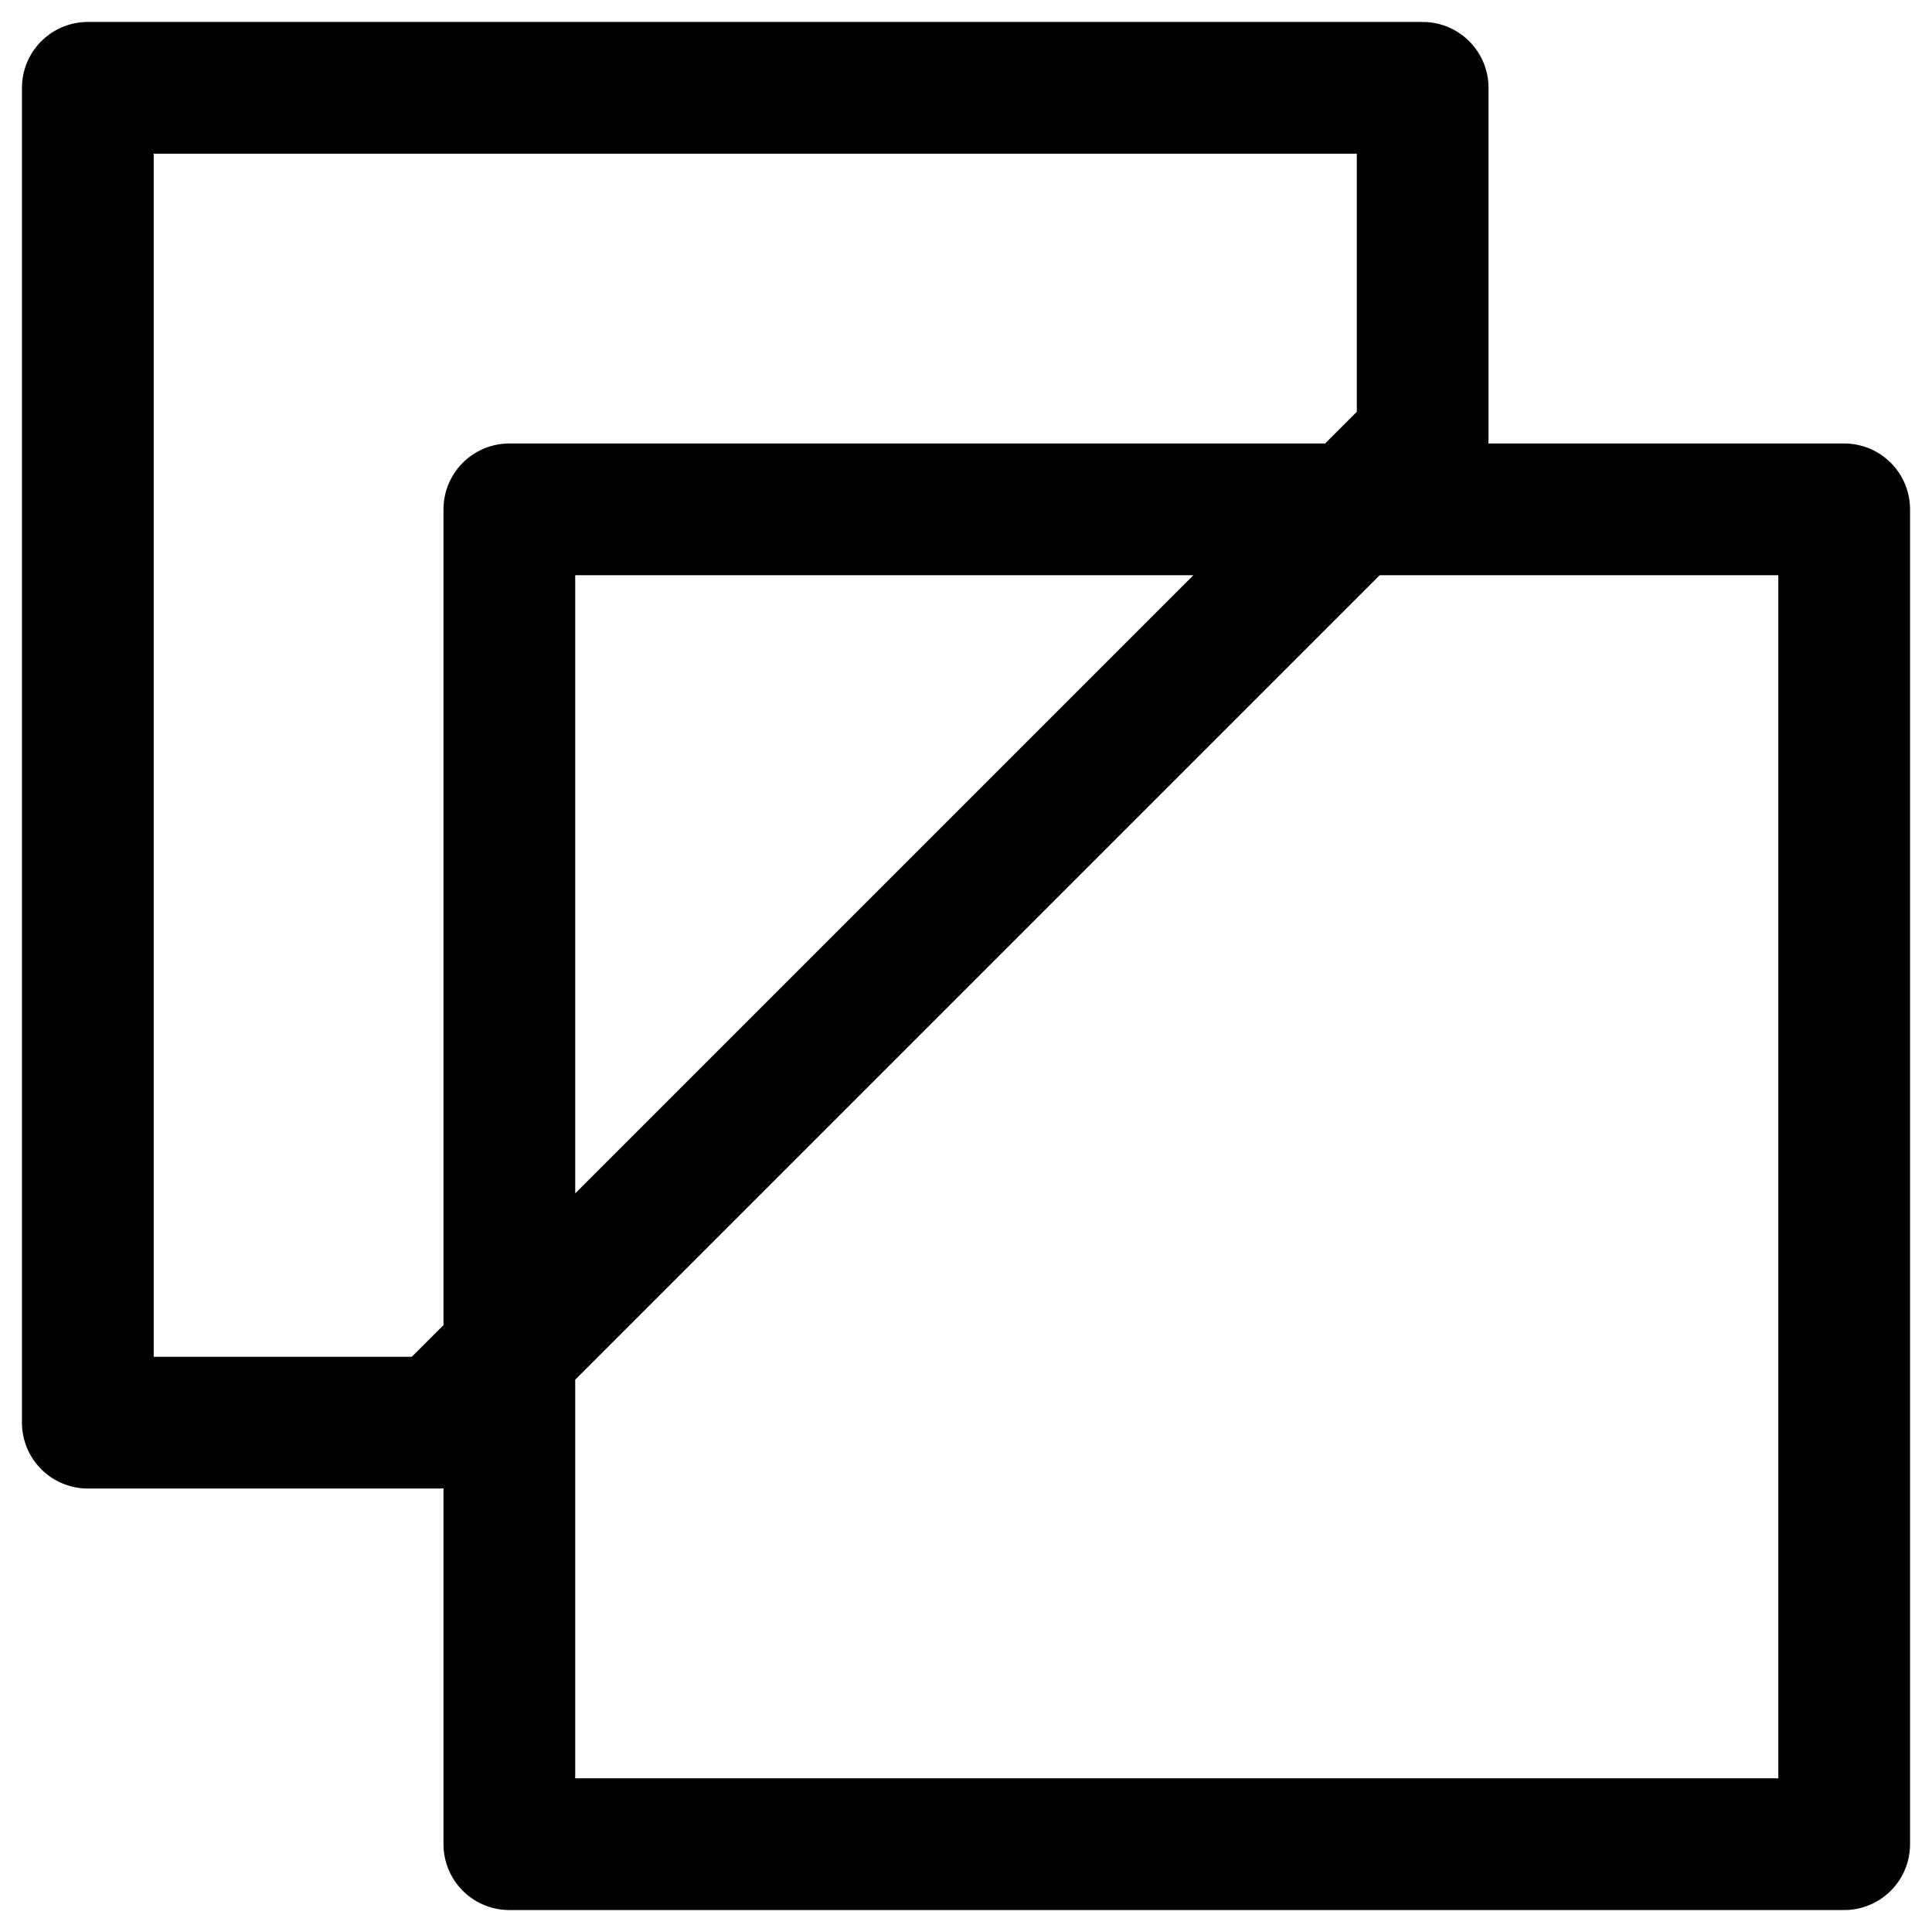
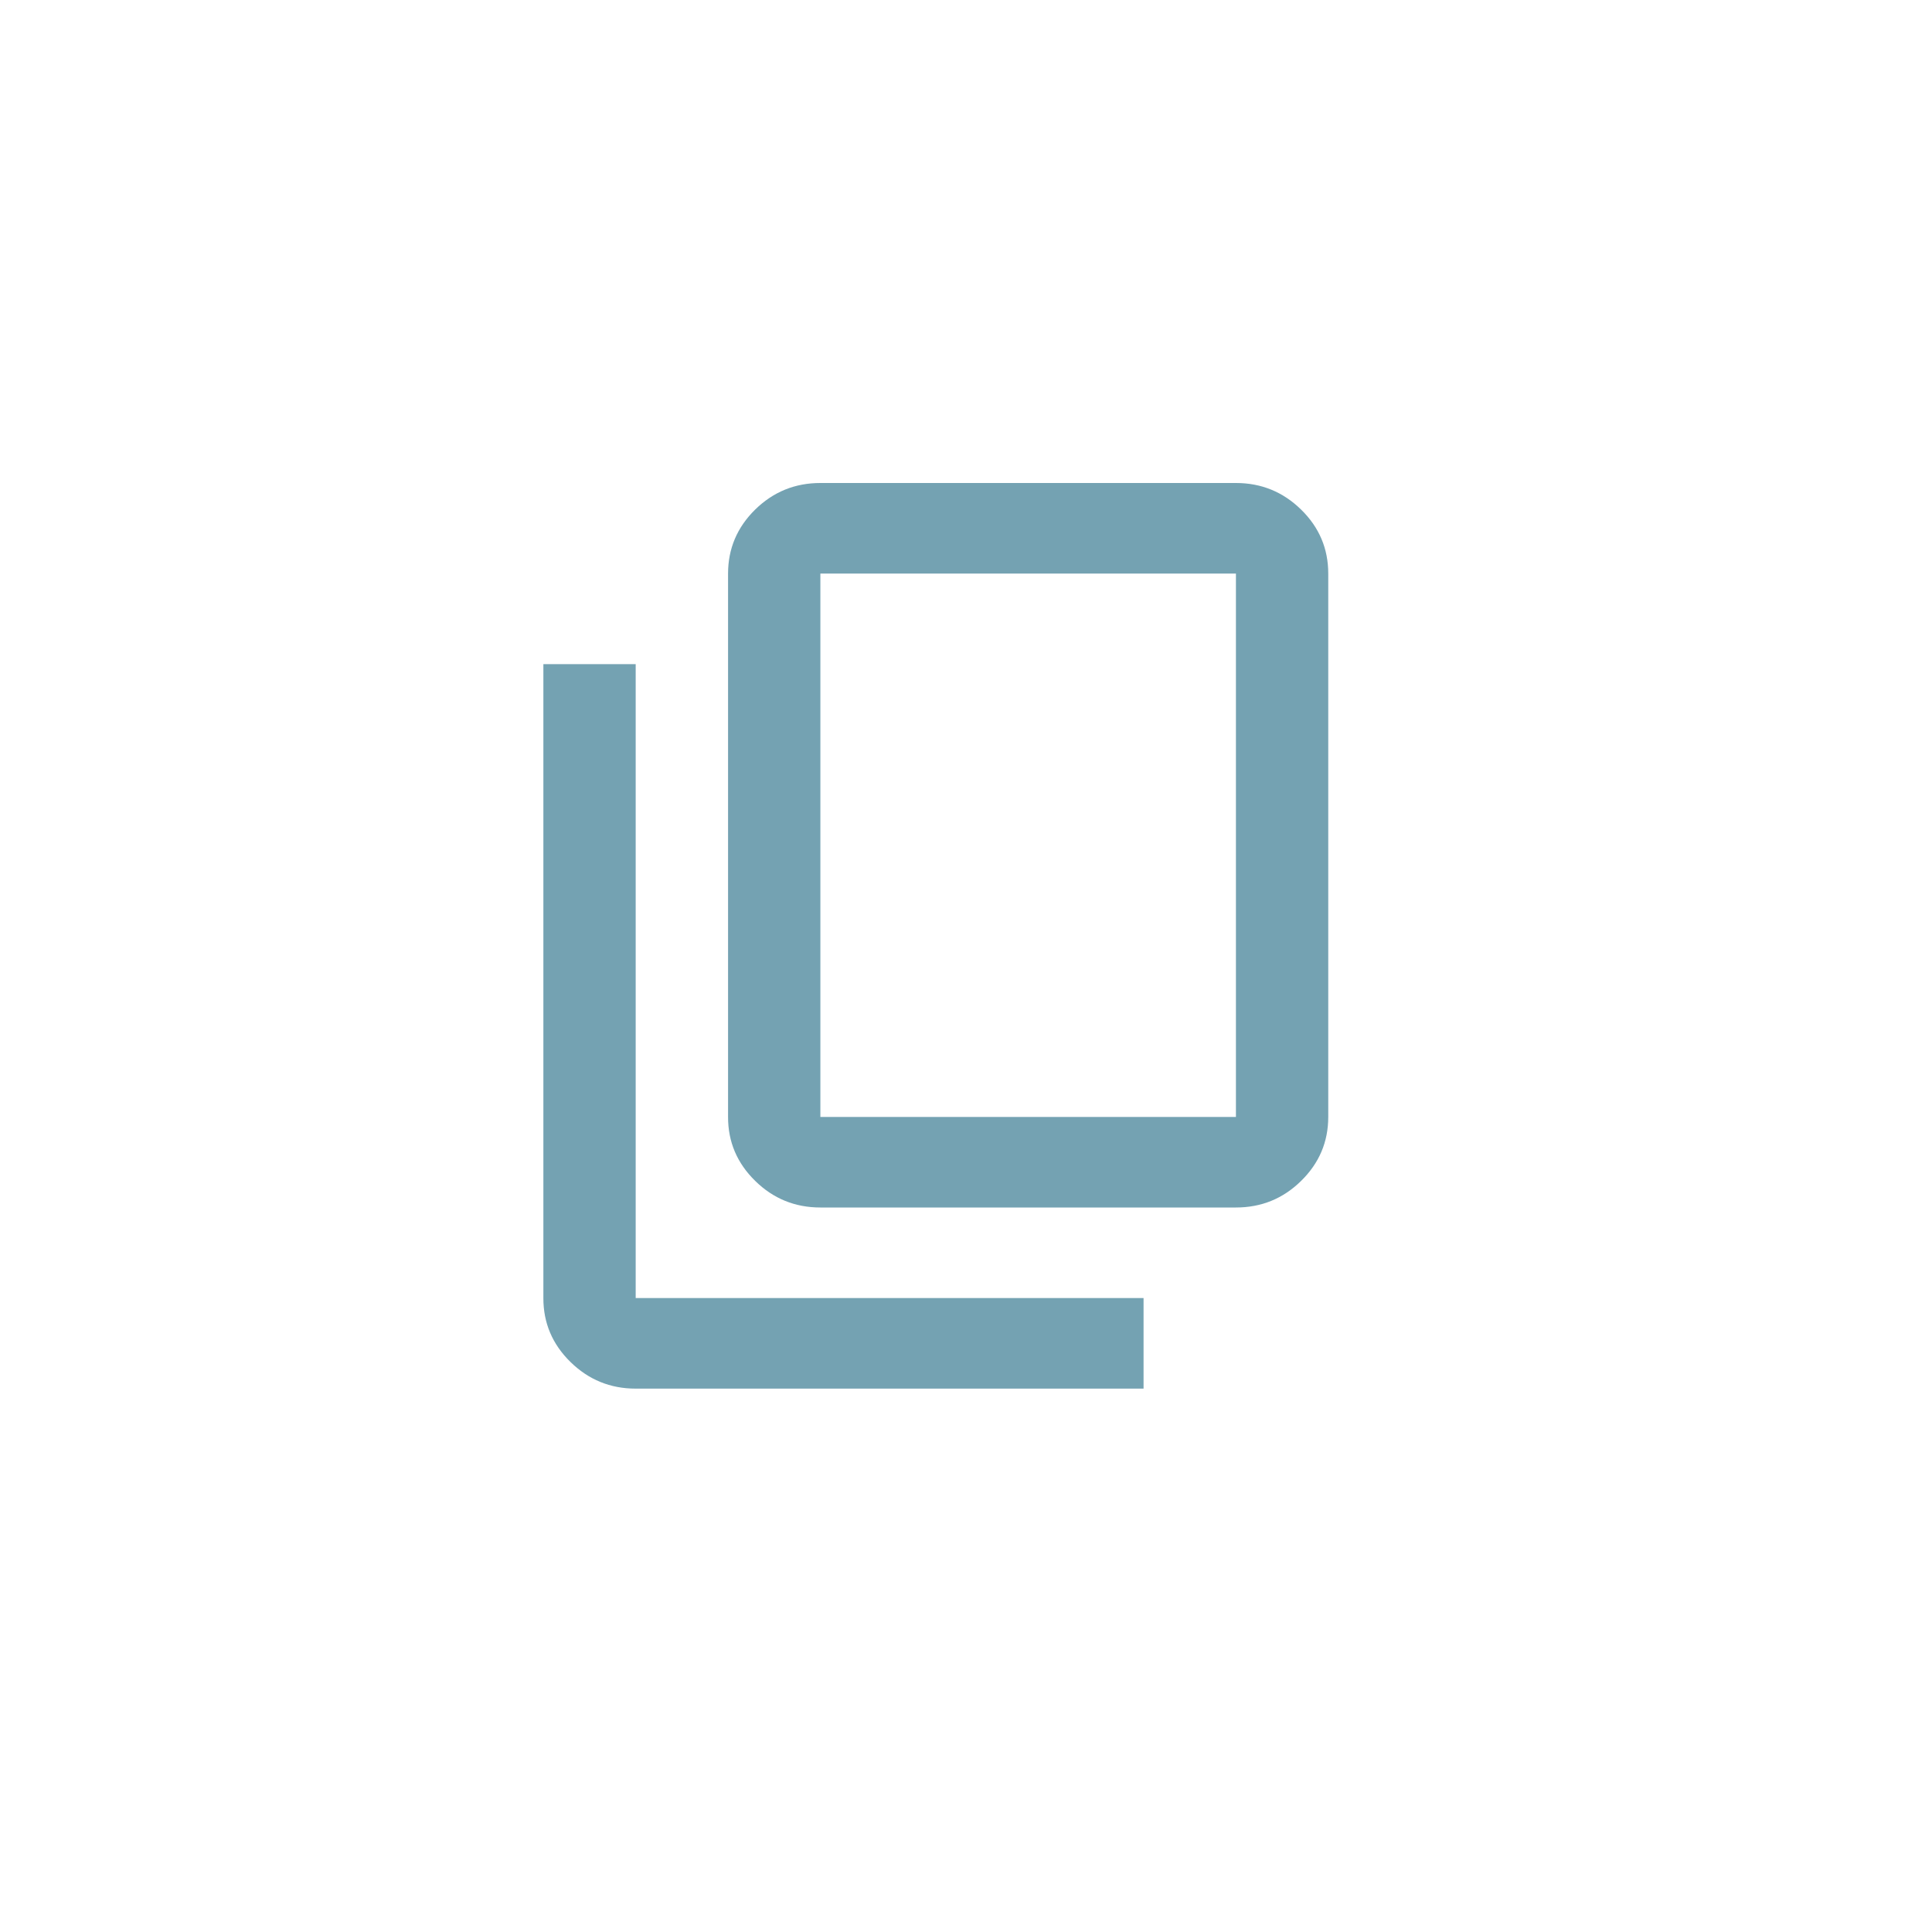
- <svg xmlns="http://www.w3.org/2000/svg" width="22" height="22" viewBox="0 0 22 22" fill="none">
-   <path d="M16.2 5V1H1V16.2H5L16.2 5ZM5.8 5.8V21H21V5.8H5.8Z" stroke="black" stroke-width="1.5" stroke-linecap="round" stroke-linejoin="round" />
+ <svg xmlns="http://www.w3.org/2000/svg" width="32" height="32" viewBox="0 0 32 32" fill="none">
+   <path d="M10.529 23C10.109 23 9.749 22.853 9.449 22.559C9.149 22.265 8.999 21.912 9 21.5V11H10.529V21.5H18.941V23H10.529ZM13.588 20C13.168 20 12.807 19.853 12.508 19.559C12.208 19.265 12.058 18.912 12.059 18.5V9.5C12.059 9.088 12.209 8.734 12.508 8.44C12.808 8.146 13.168 8 13.588 8H20.471C20.891 8 21.251 8.147 21.551 8.441C21.851 8.735 22 9.088 22 9.5V18.5C22 18.913 21.85 19.266 21.55 19.56C21.251 19.854 20.891 20 20.471 20H13.588ZM13.588 18.5H20.471V9.5H13.588V18.5Z" fill="#74A2B2" />
</svg>
